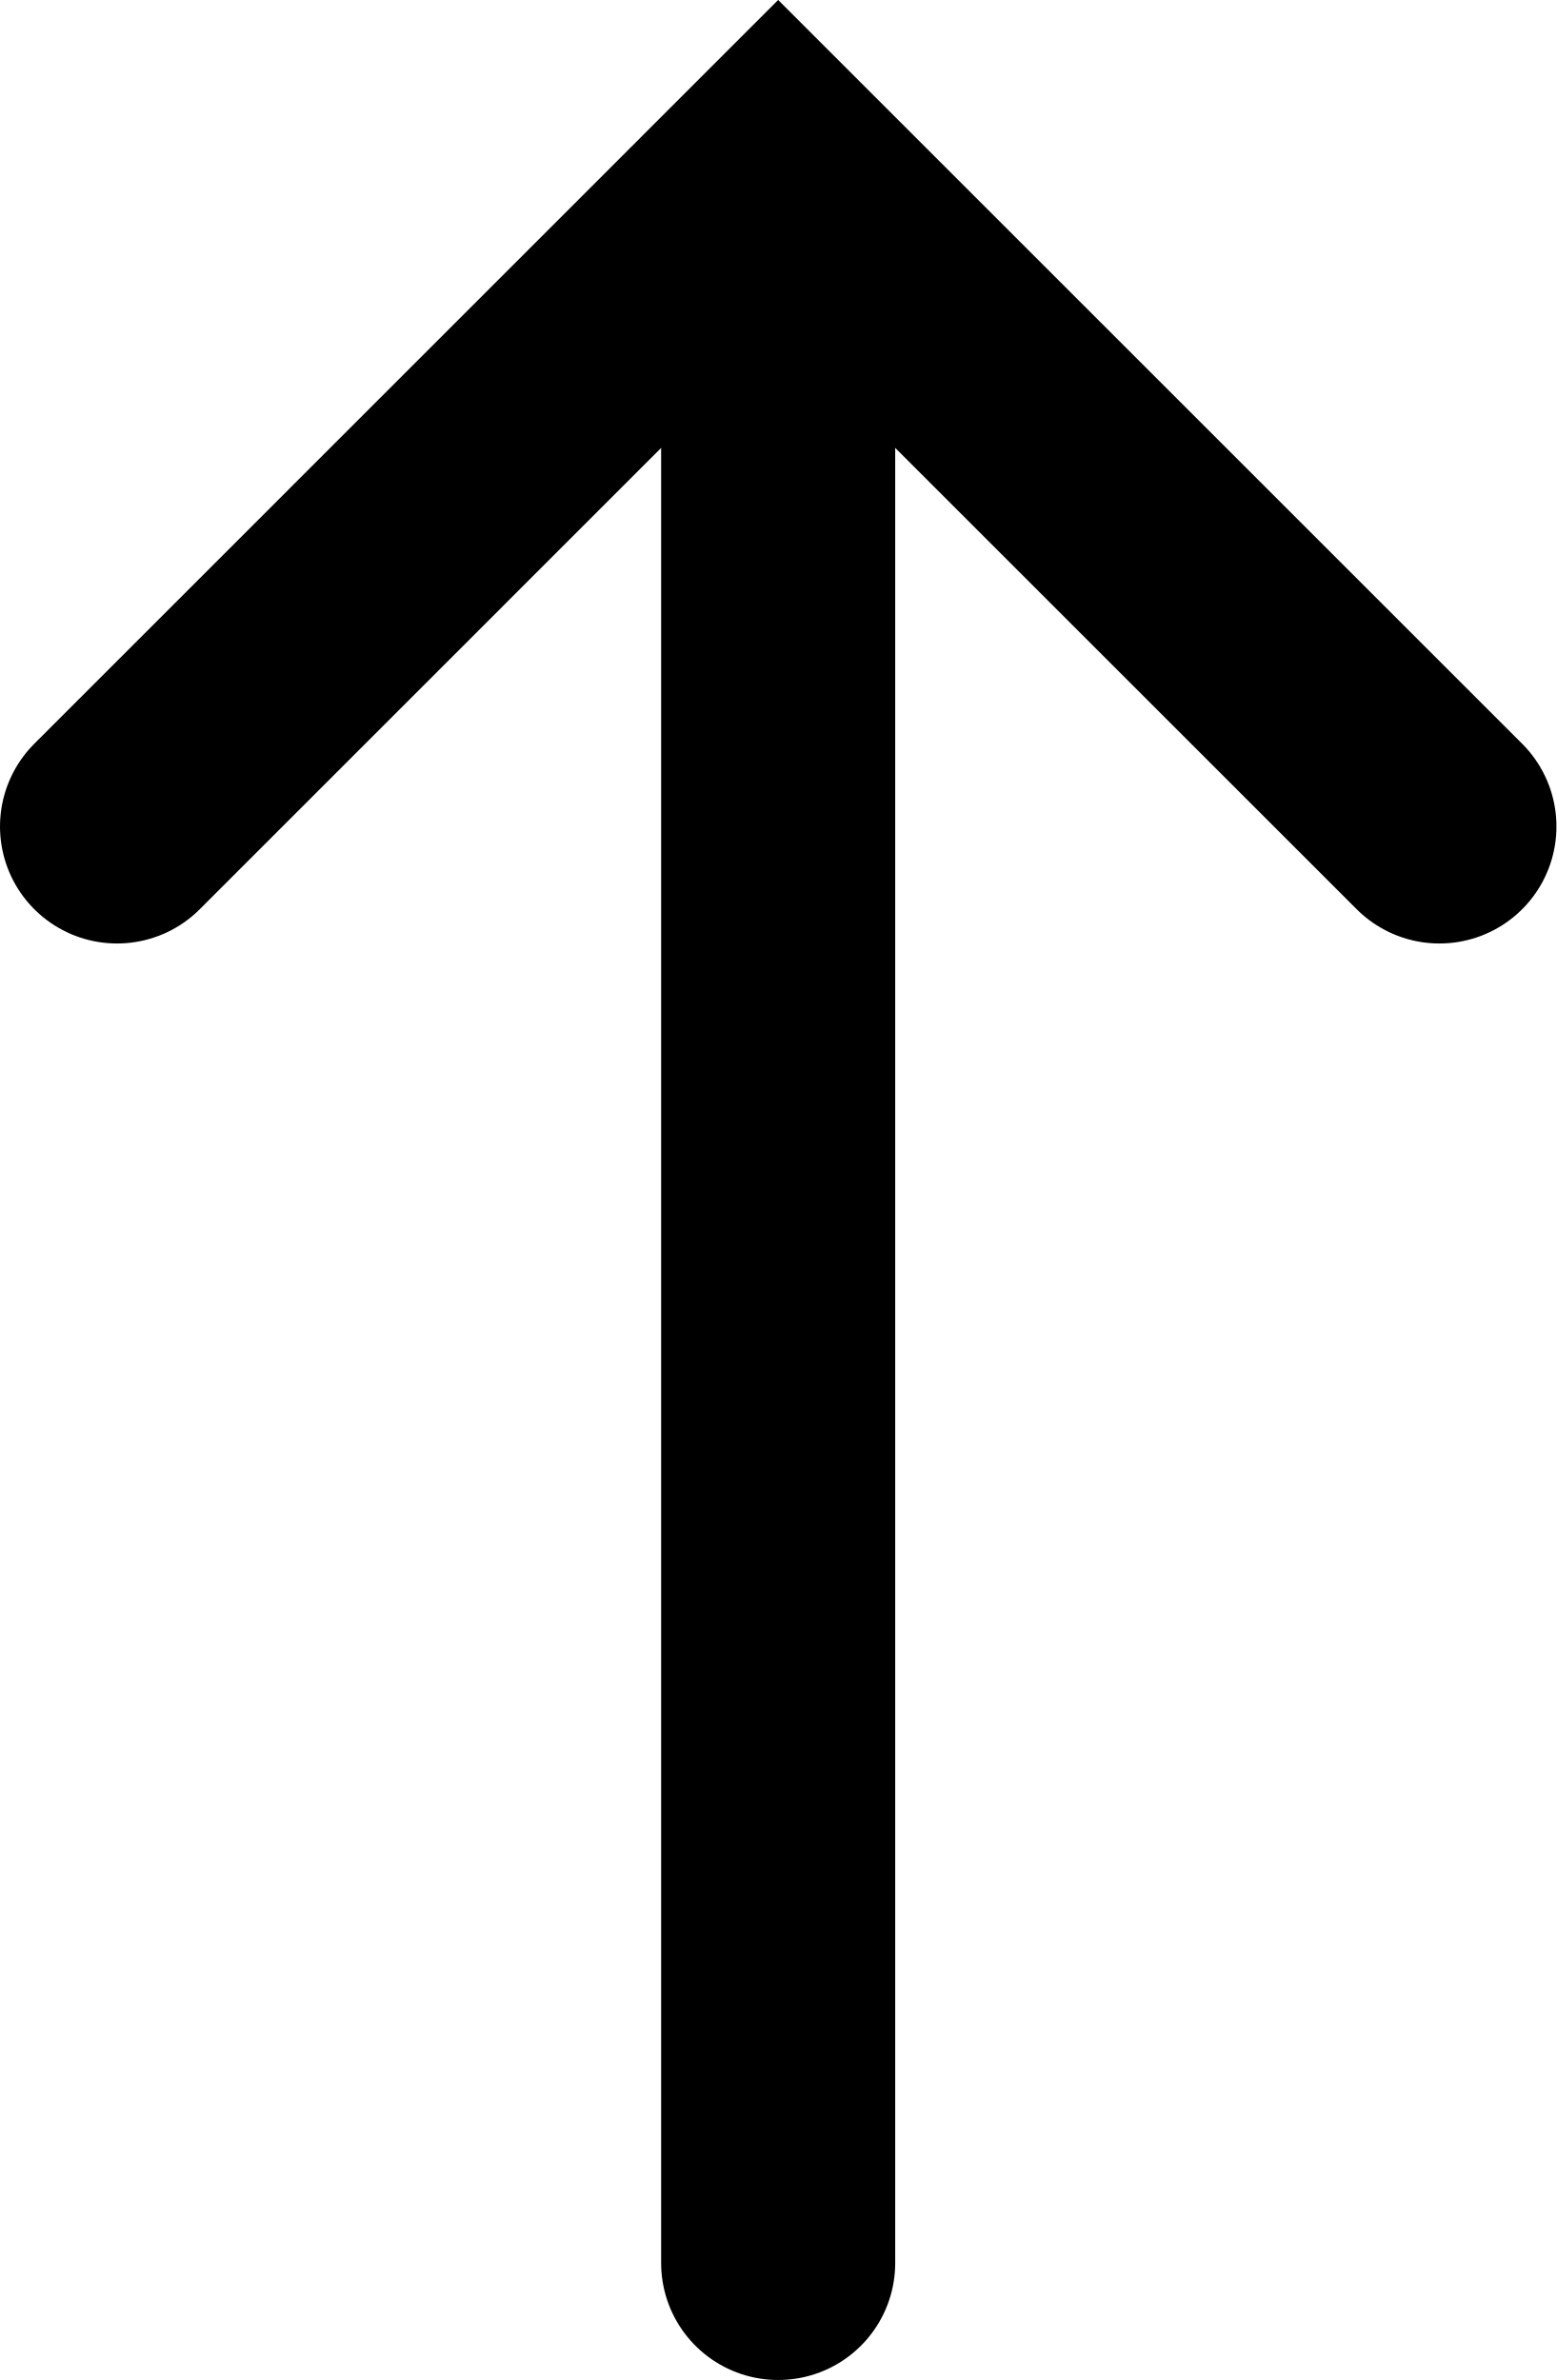
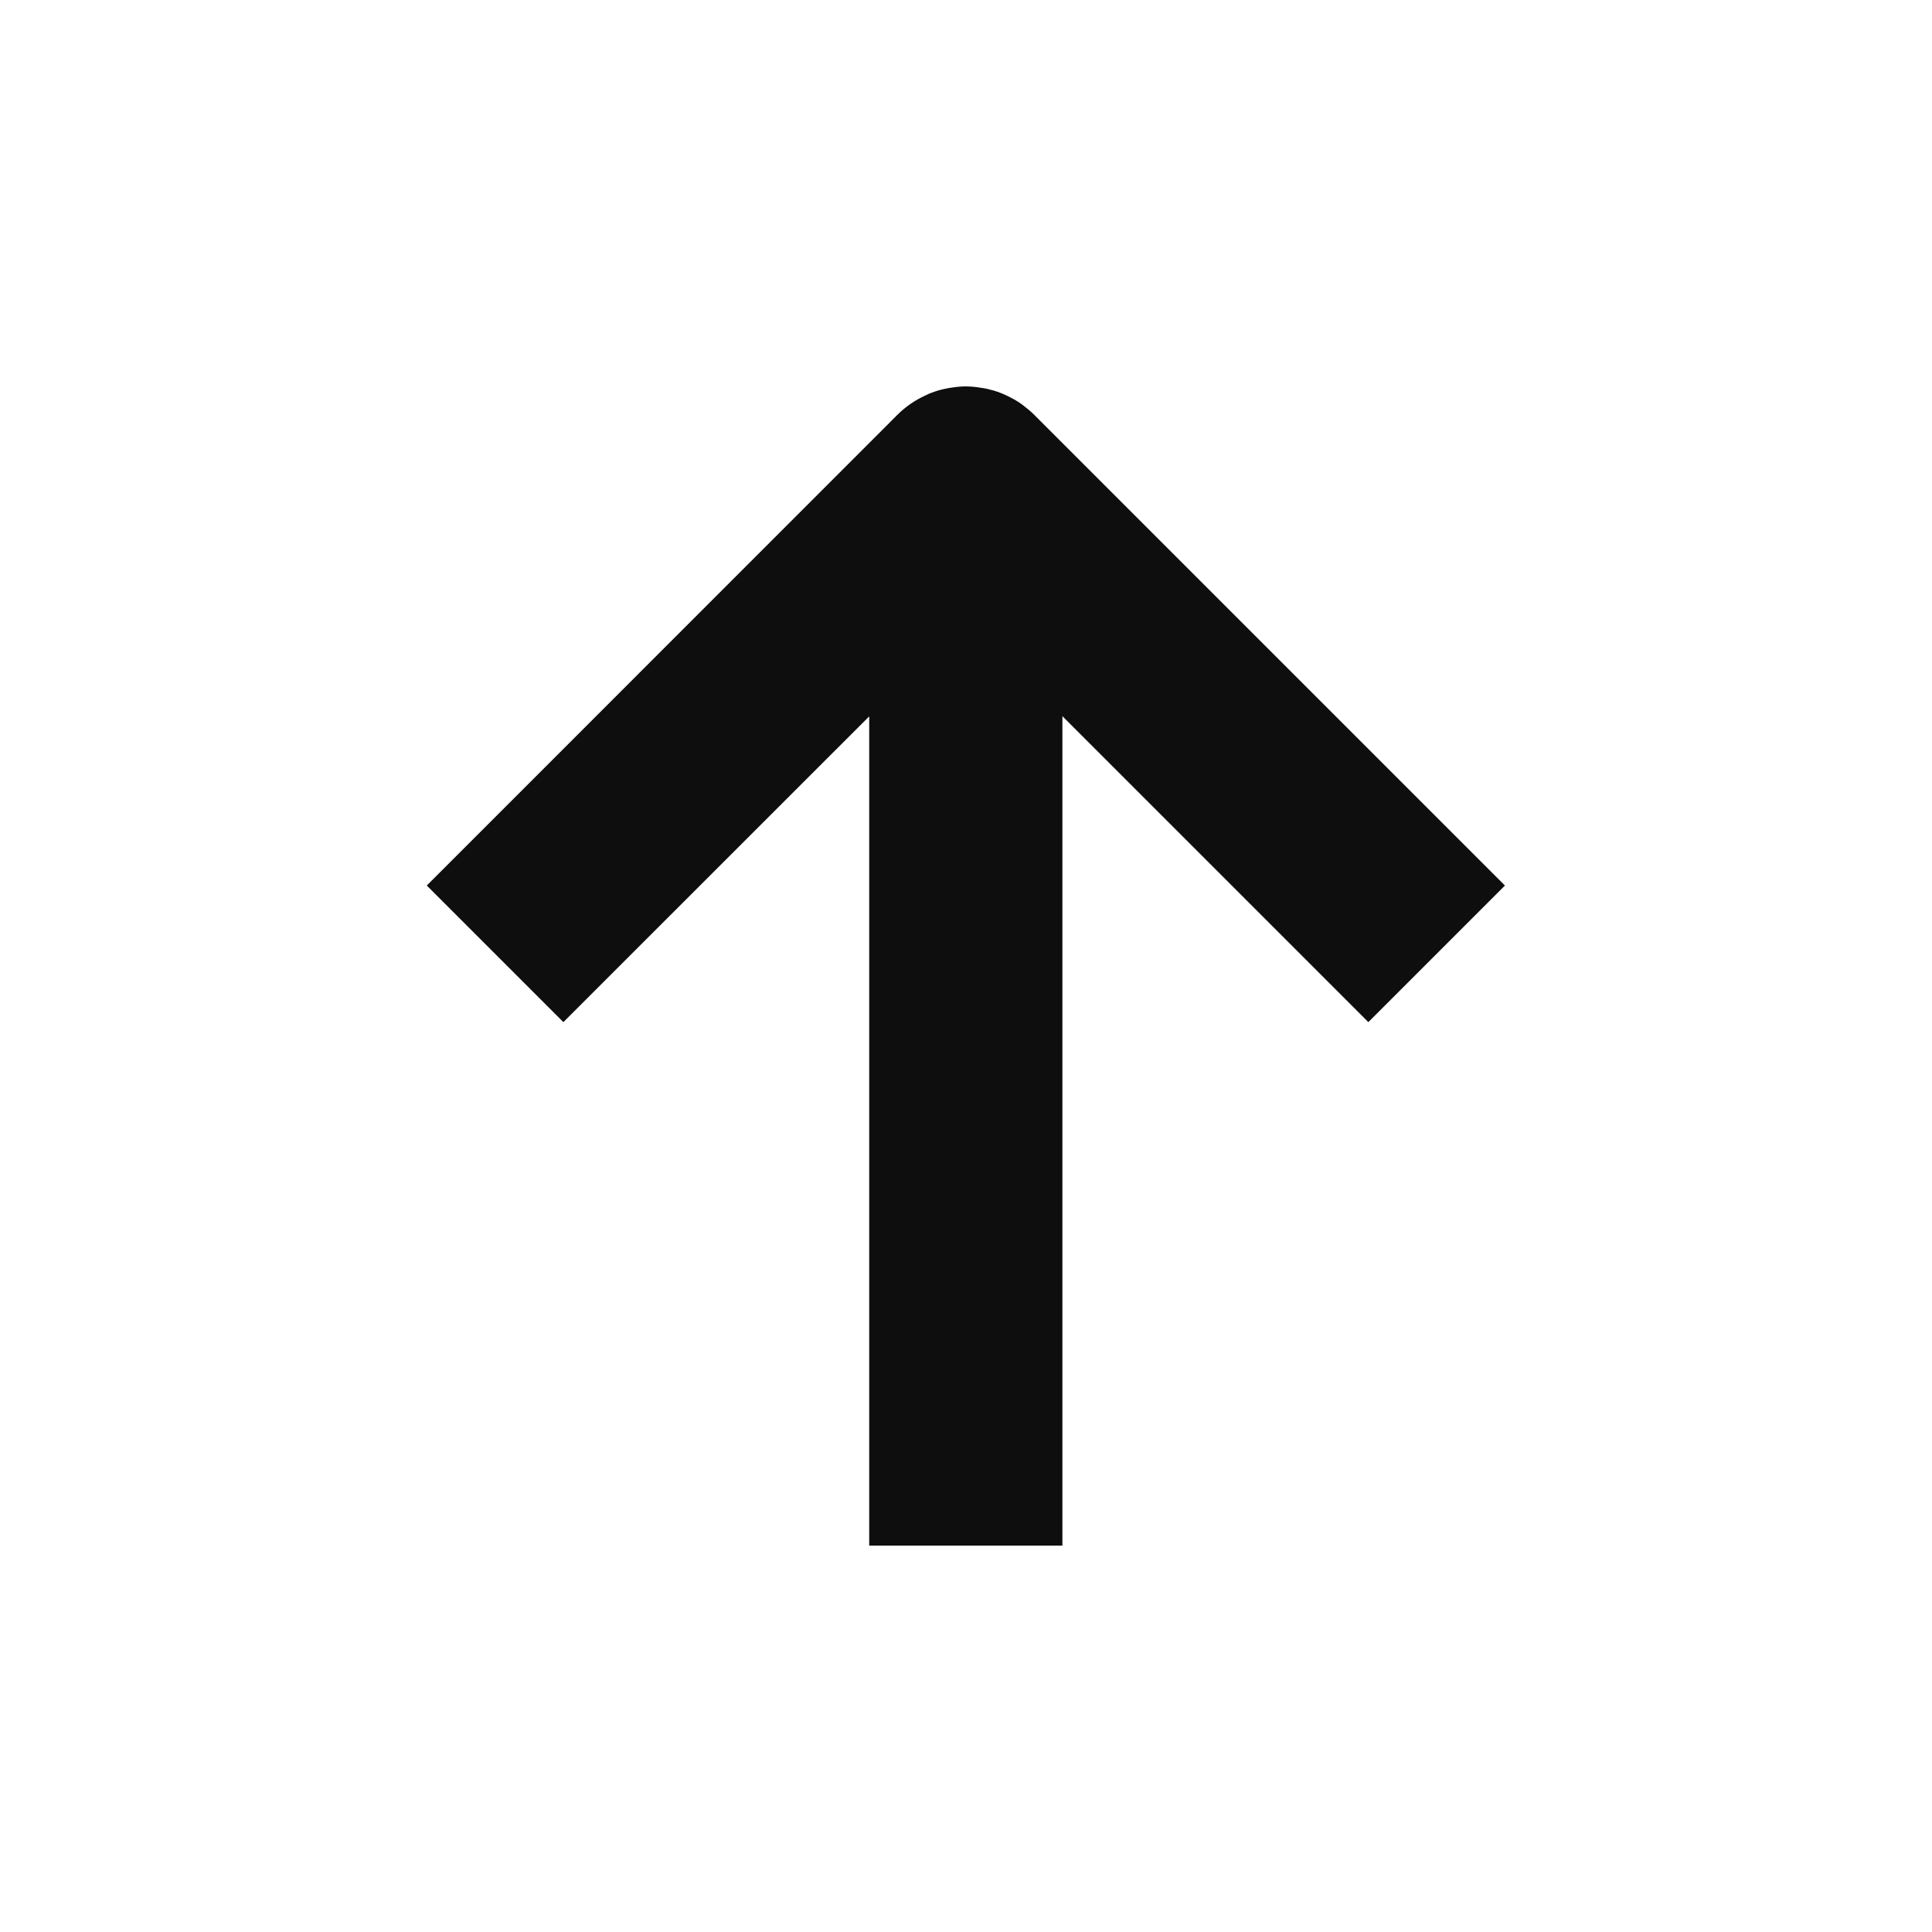
- <svg xmlns="http://www.w3.org/2000/svg" width="13.299" height="20.342" viewBox="0 0 13.299 20.342" fill="none">
-   <path d="M6.649 19.342V1.414M12.299 7.064L6.649 1.414L1 7.064" stroke="#000000" stroke-width="2" stroke-linecap="round" />
+ <svg xmlns="http://www.w3.org/2000/svg" width="20" height="20" viewBox="0 0 20 20" fill="none">
+   <path d="M8.998 7.416L5.832 10.581L4.418 9.167L9.291 4.293C9.377 4.207 9.475 4.142 9.579 4.094C9.592 4.088 9.605 4.081 9.619 4.075C9.629 4.071 9.639 4.068 9.648 4.064C9.667 4.057 9.686 4.05 9.706 4.044C9.726 4.038 9.747 4.033 9.768 4.028C9.779 4.026 9.79 4.023 9.802 4.021C9.813 4.018 9.825 4.017 9.836 4.015C9.889 4.006 9.943 4 9.998 4C10.057 4 10.115 4.007 10.171 4.017C10.178 4.018 10.185 4.018 10.192 4.02C10.211 4.023 10.23 4.028 10.248 4.033C10.261 4.037 10.274 4.039 10.287 4.043C10.337 4.058 10.385 4.077 10.432 4.1C10.471 4.119 10.51 4.14 10.548 4.165C10.564 4.175 10.579 4.187 10.594 4.198C10.632 4.227 10.67 4.258 10.705 4.293L15.579 9.167L14.165 10.581L10.998 7.414V16H8.998V7.416Z" fill="#0E0E0E" />
</svg>
